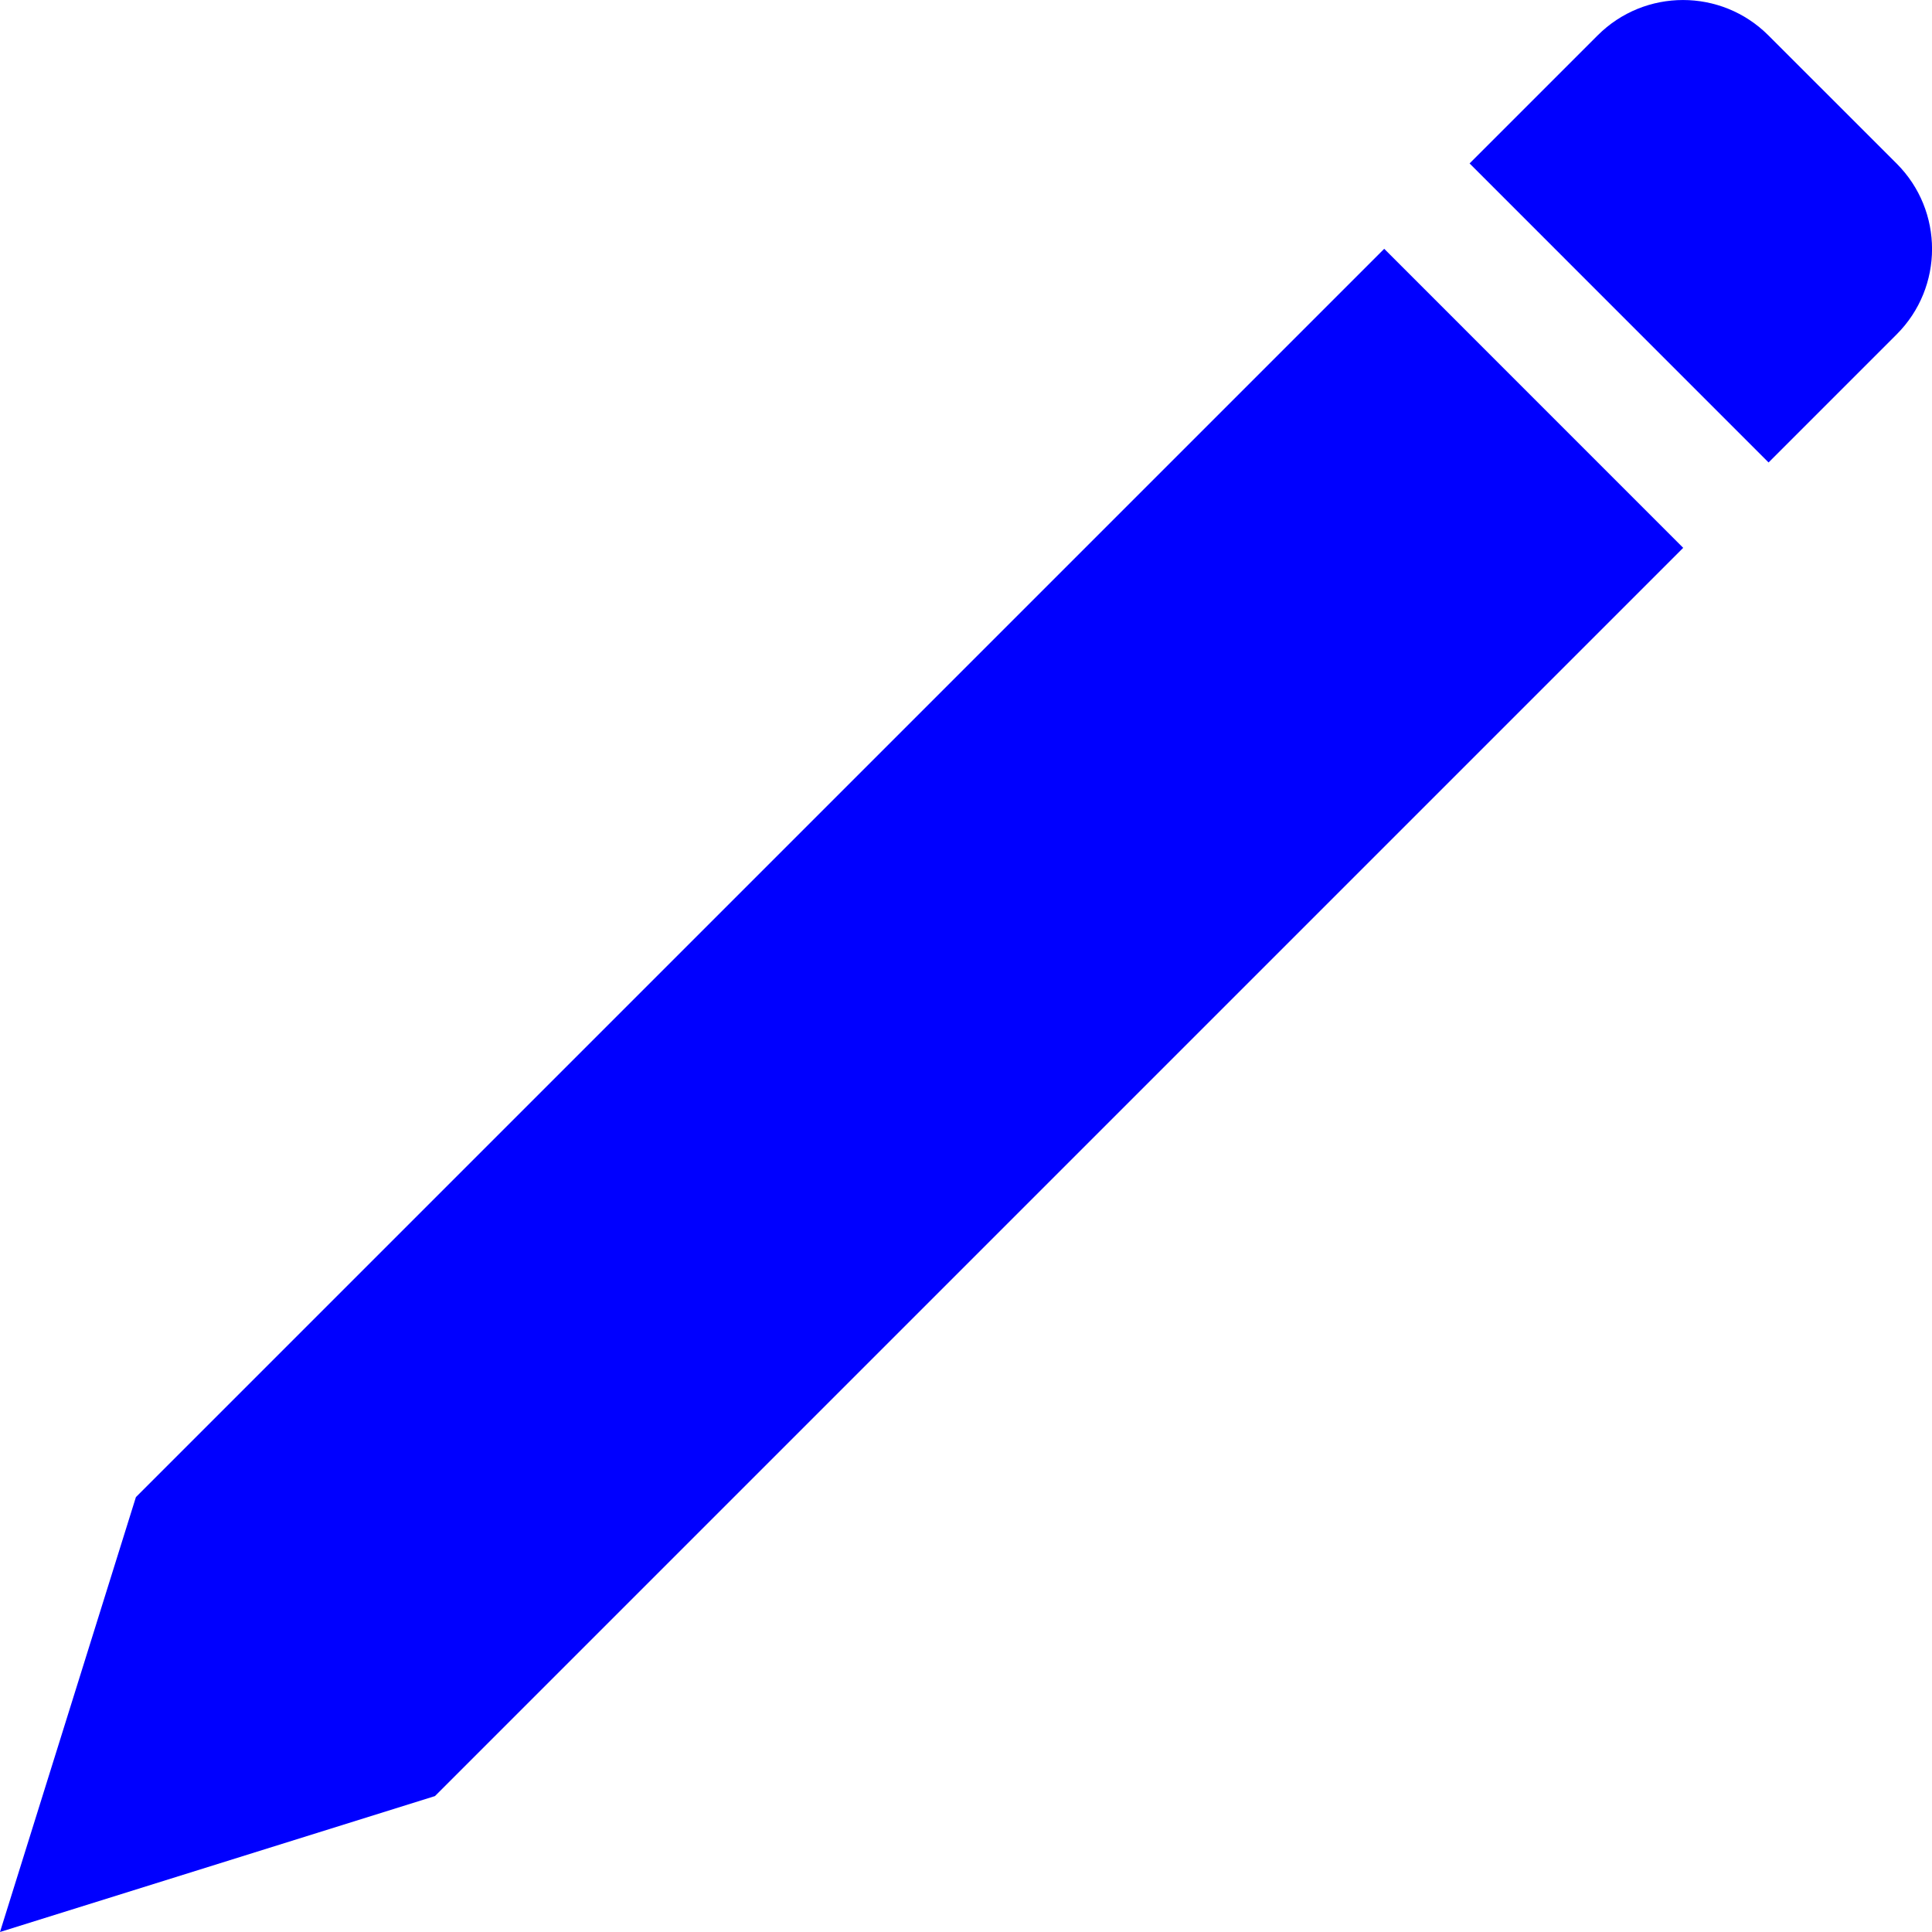
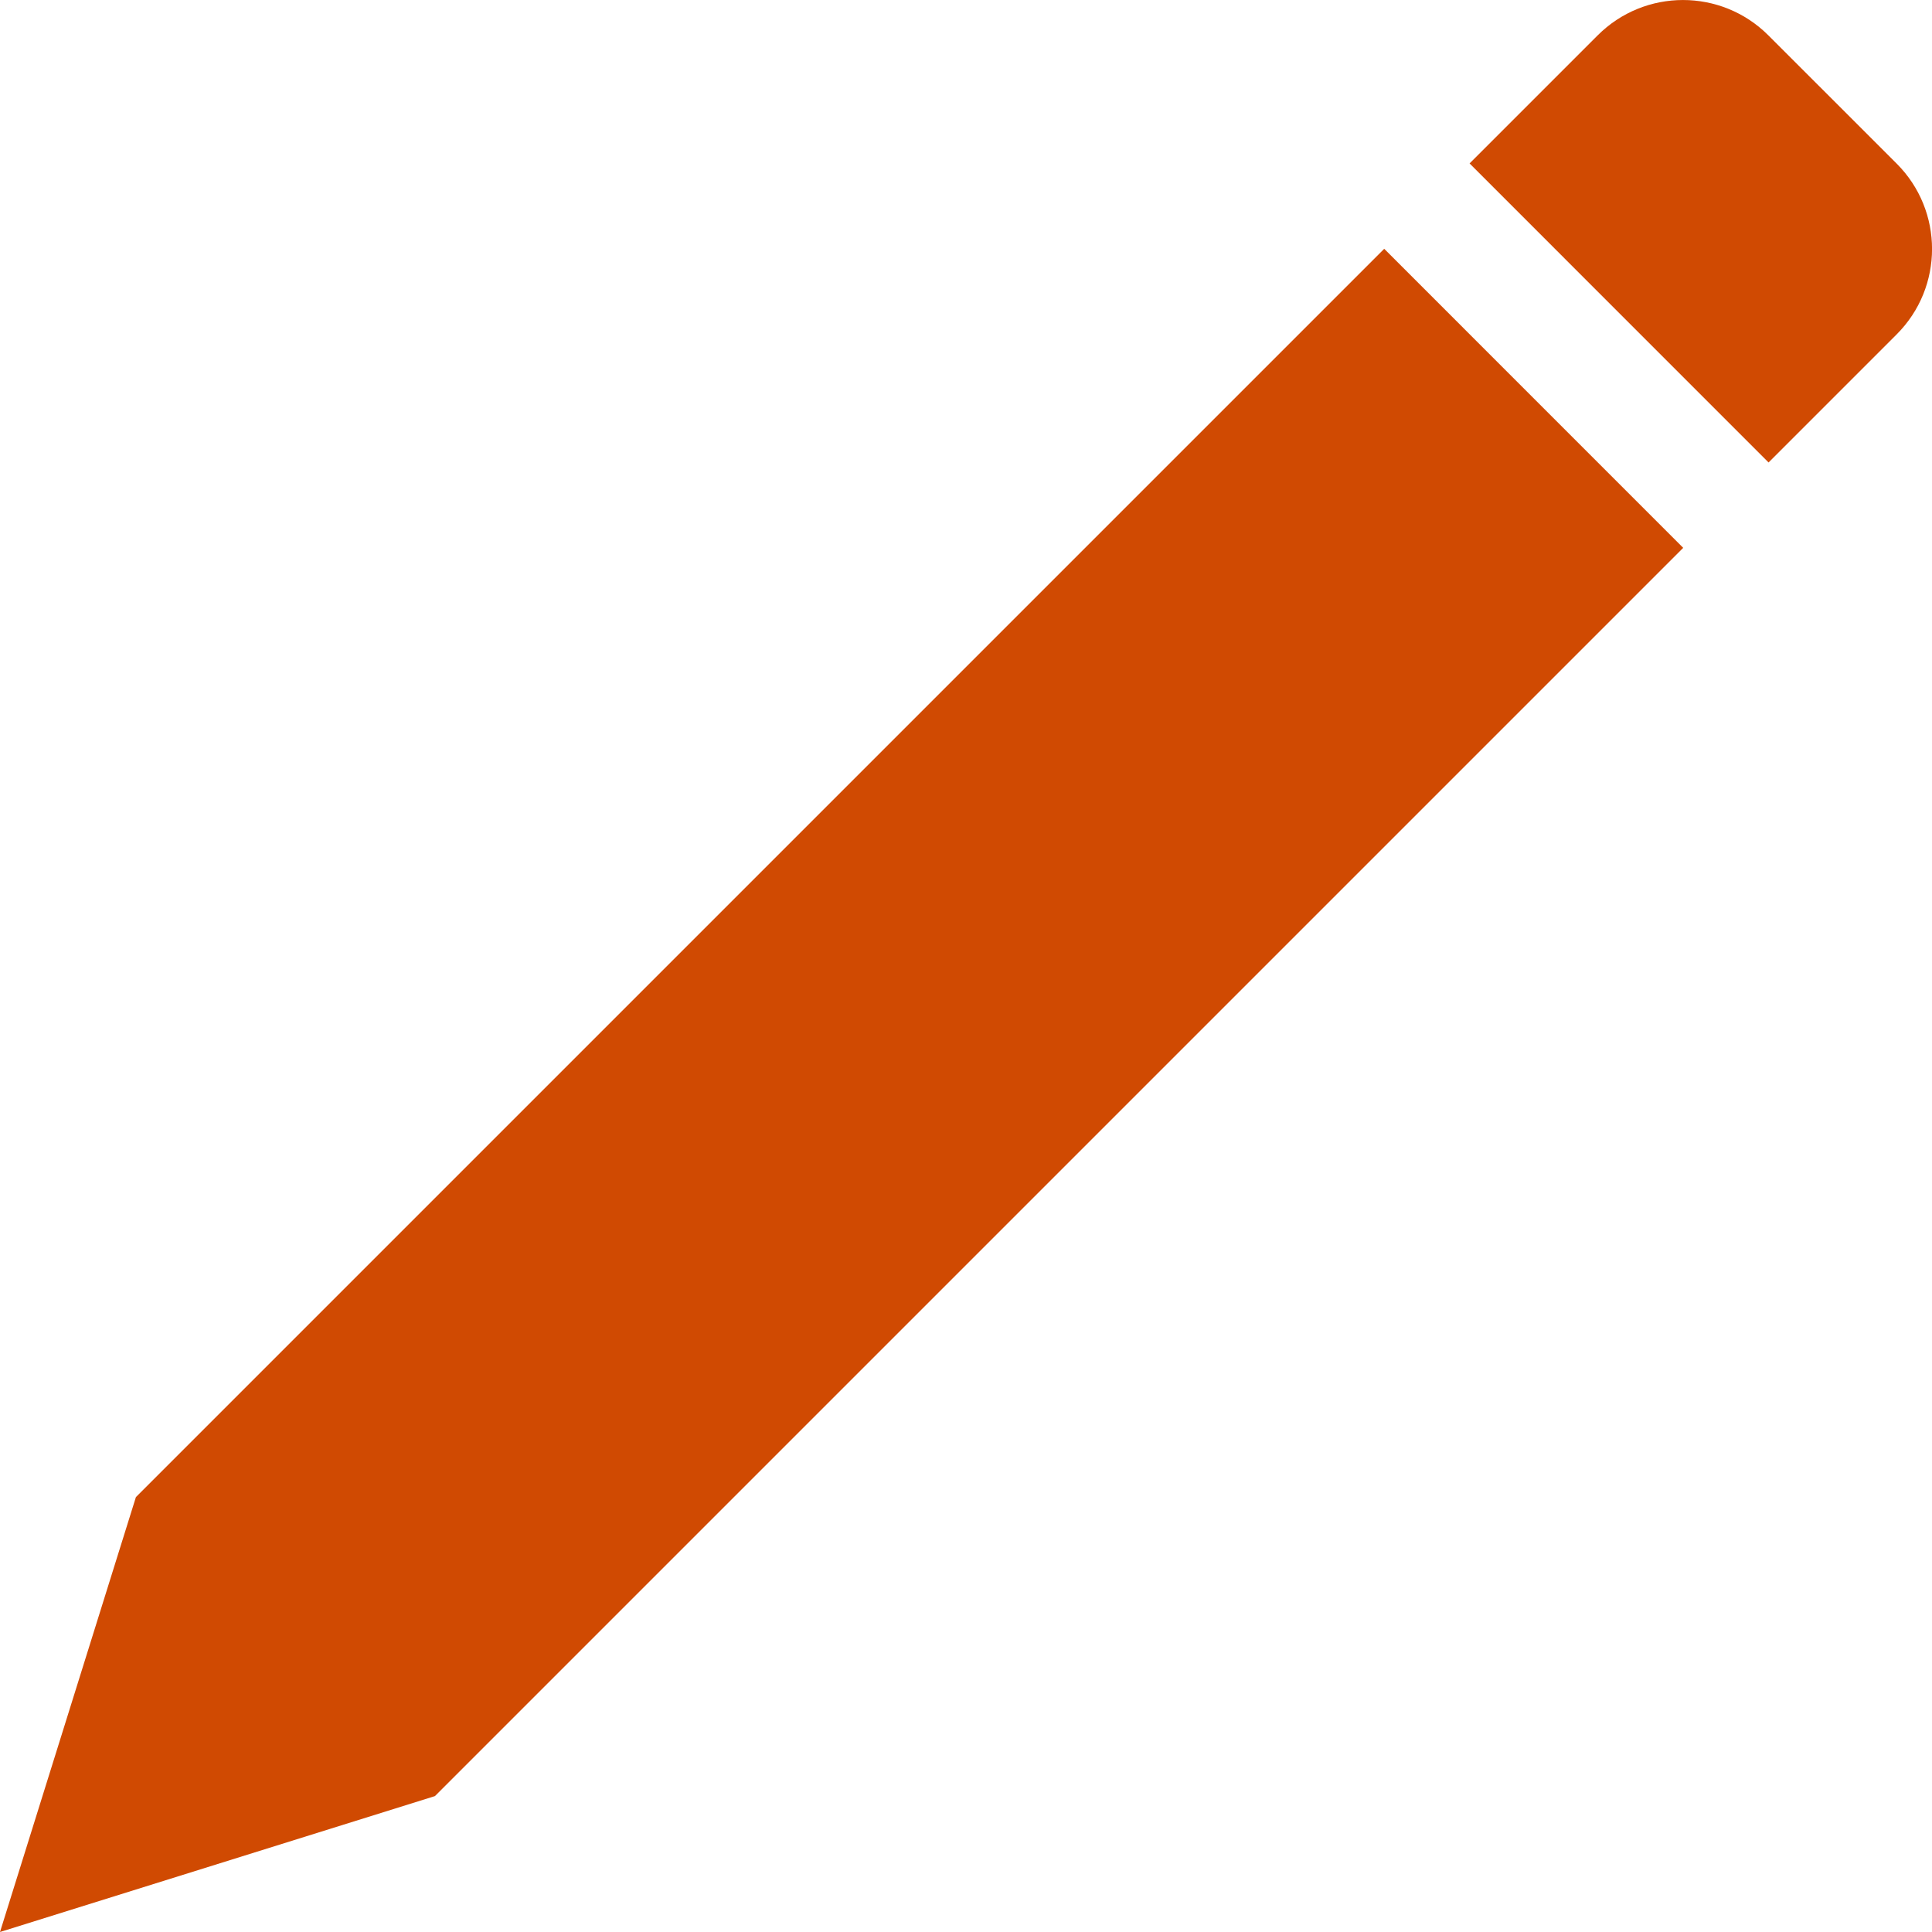
<svg xmlns="http://www.w3.org/2000/svg" width="32px" height="32px" viewBox="0 0 32 32" version="1.1">
  <style type="text/css">
- 	.st0{fill:blue;}
+ 	.st0{fill:#d04a02;}
</style>
  <g id="Pencil-fill" stroke="none" stroke-width="1" fill="none" fill-rule="evenodd">
    <path class="st0" d="M29.293,7.66 L24.341,2.707 L26.462,0.586 C27.243,-0.195 28.509,-0.195 29.29,0.586 L31.415,2.71 C32.196,3.491 32.196,4.757 31.415,5.538 L29.293,7.66 Z M27.879,9.074 L7.204,29.749 L7.10542736e-15,32 L2.251,24.797 L22.927,4.121 L27.879,9.074 Z" id="Shape" fill="#2D2D2D" fill-rule="nonzero" />
  </g>
</svg>
